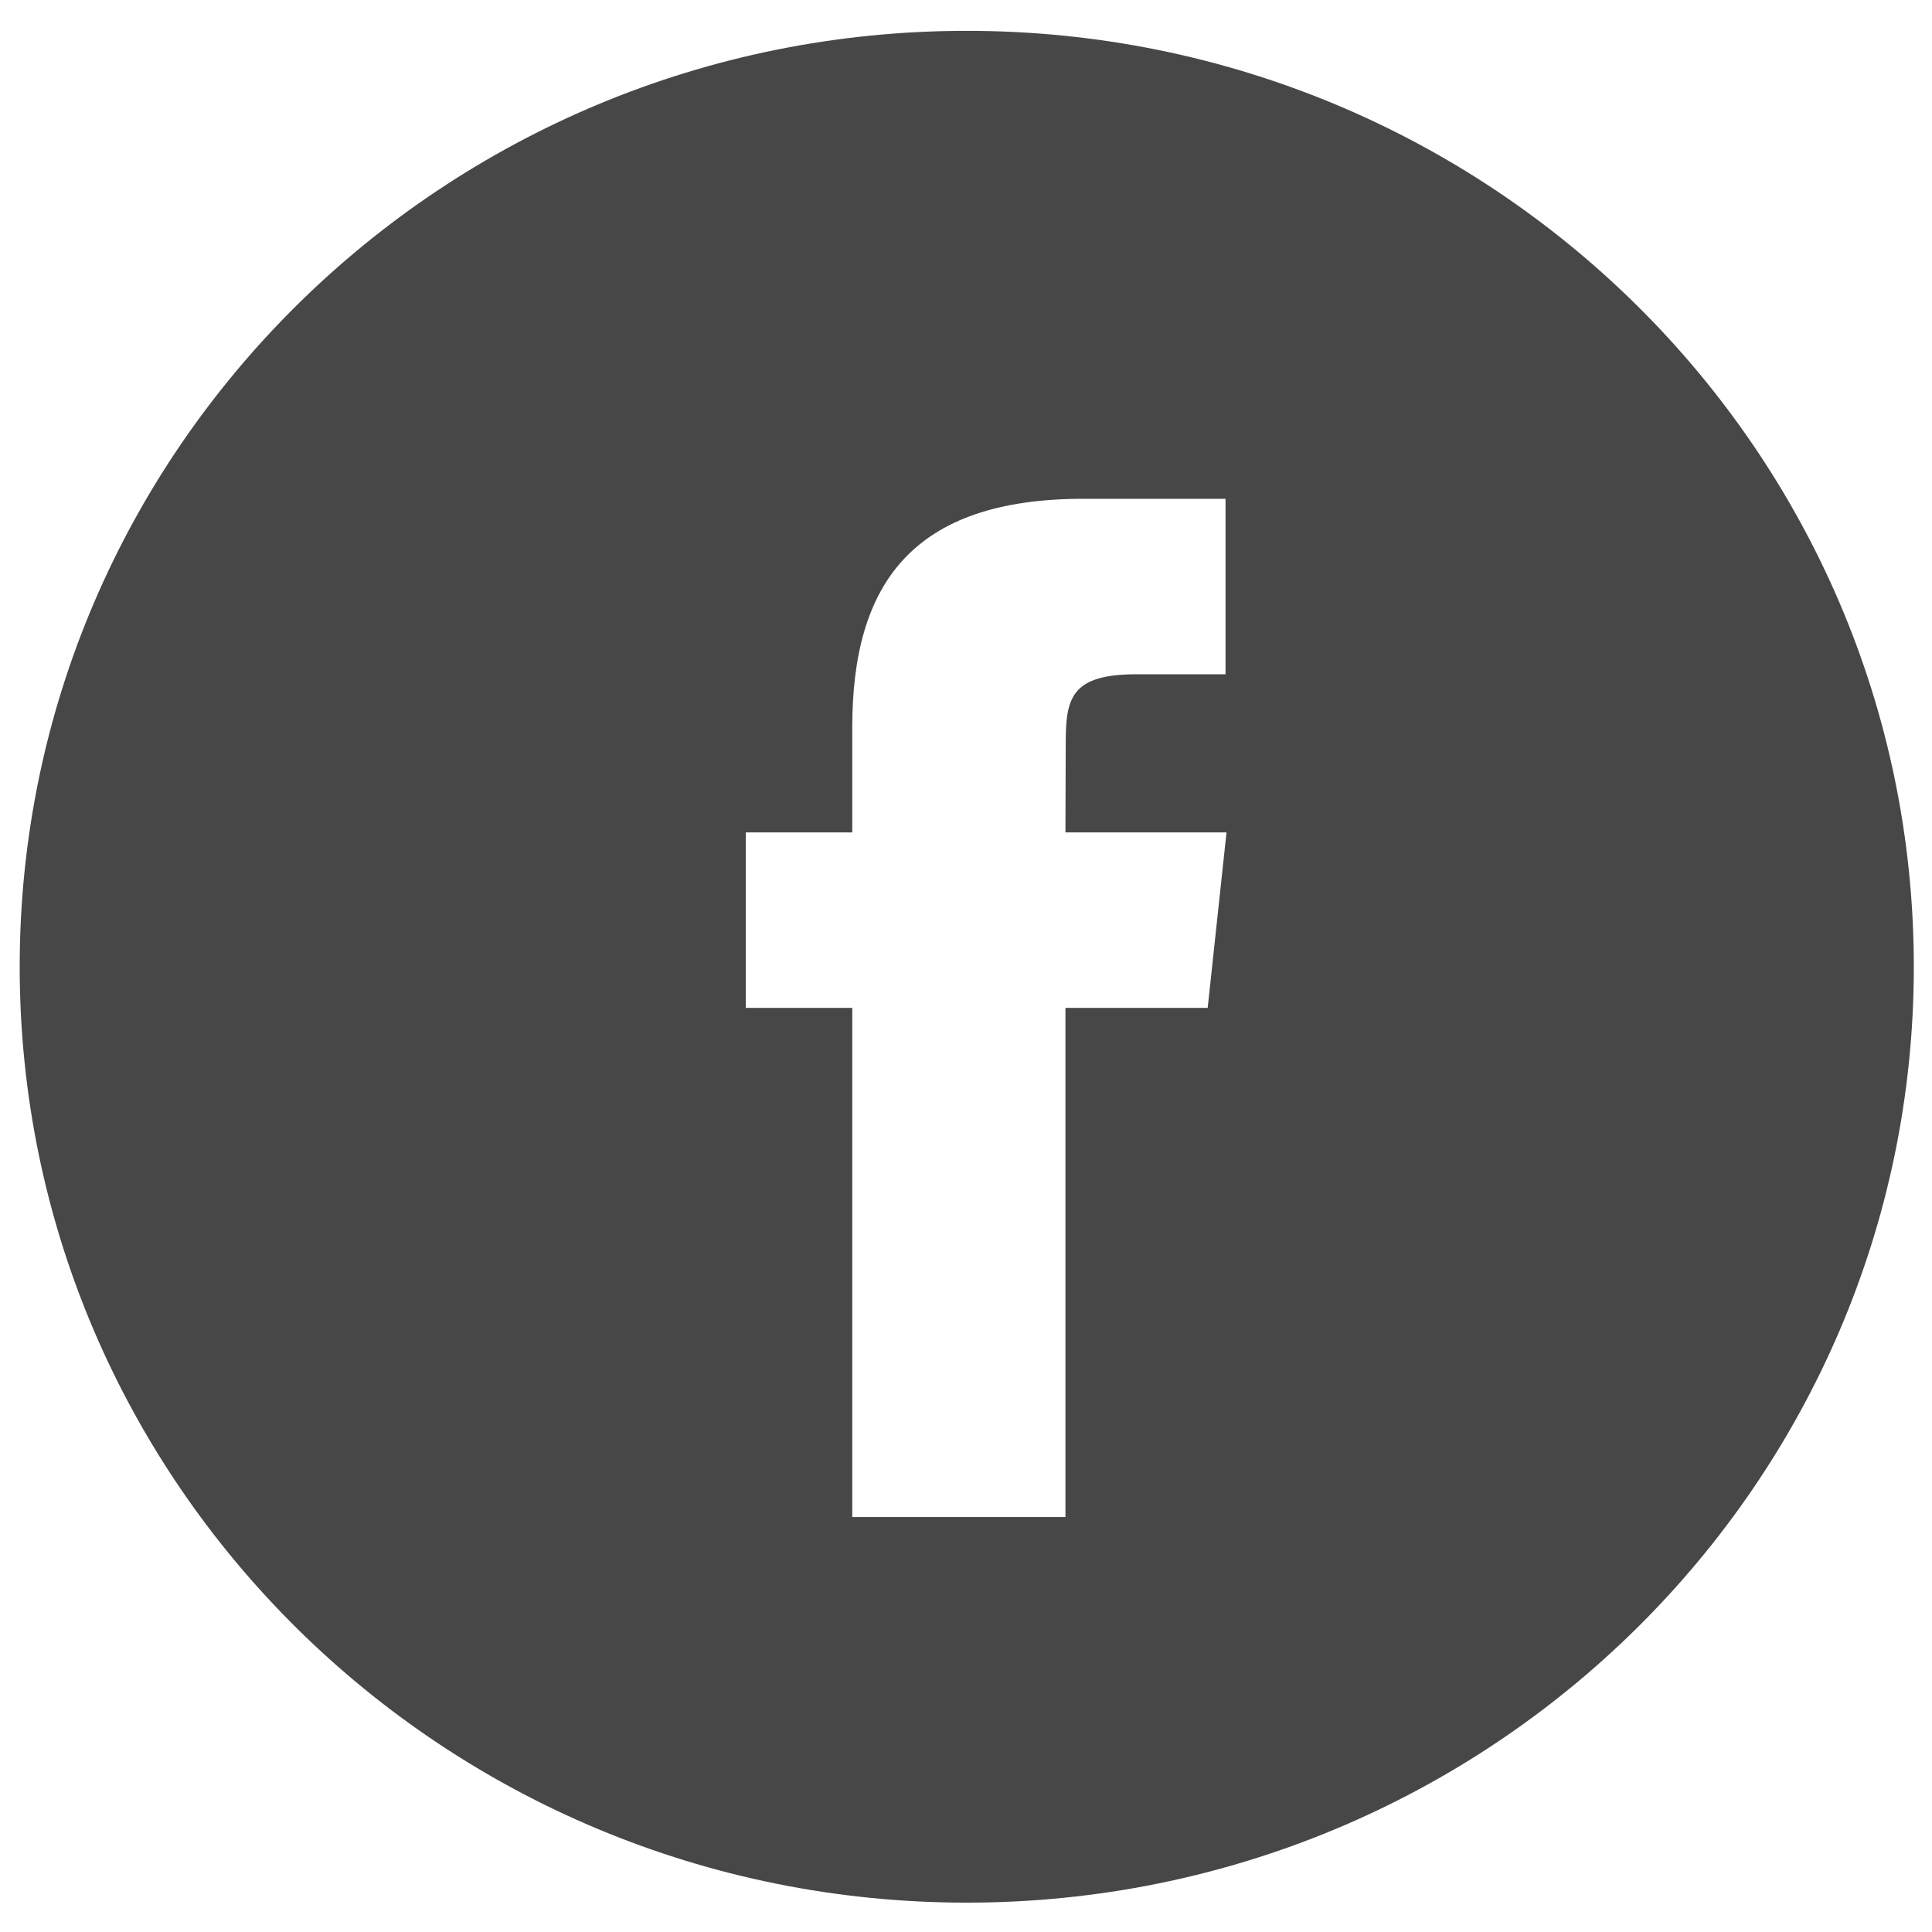
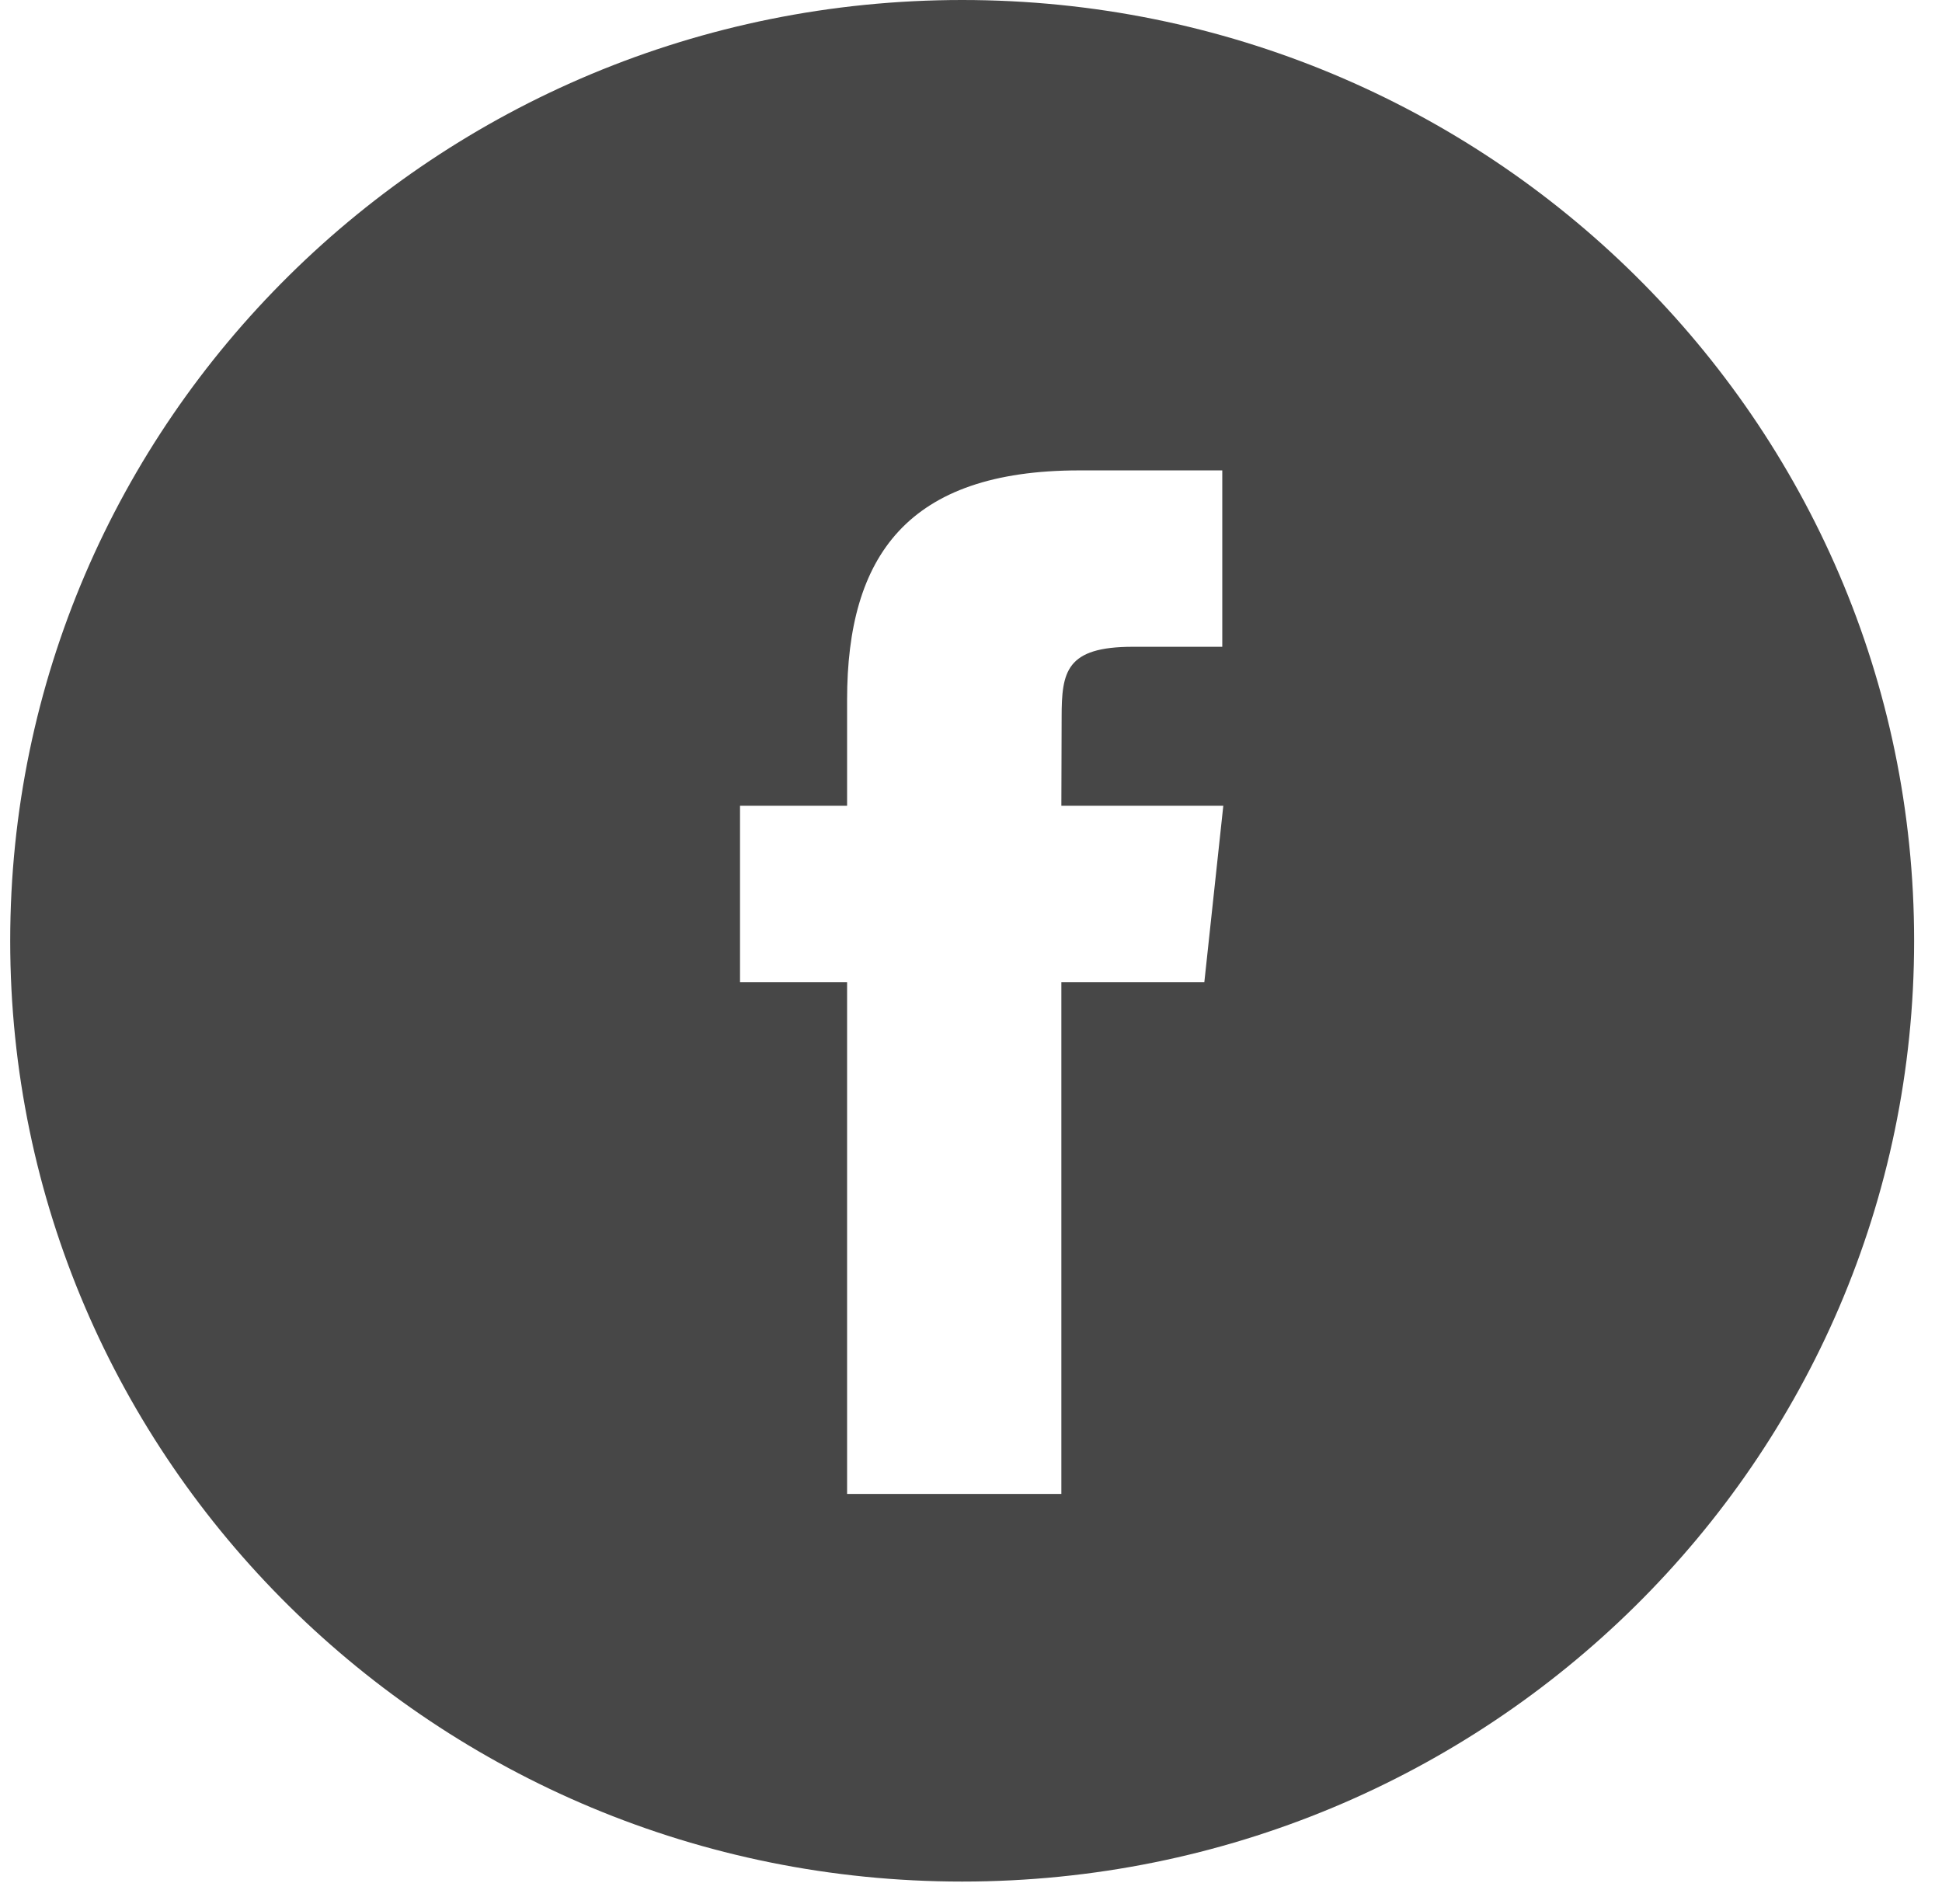
- <svg xmlns="http://www.w3.org/2000/svg" width="51" height="51" viewBox="0 0 51 51" fill="none">
-   <path fill-rule="evenodd" clip-rule="evenodd" d="M25.52 0.814C11.712 0.814 0.52 11.875 0.52 25.52C0.52 39.164 11.712 50.225 25.52 50.225C39.327 50.225 50.52 39.164 50.52 25.52C50.52 11.875 39.327 0.814 25.52 0.814ZM28.125 26.605V40.046H22.498V26.605H19.686V21.973H22.498V19.192C22.498 15.414 24.085 13.167 28.596 13.167H32.351V17.799H30.004C28.248 17.799 28.132 18.446 28.132 19.654L28.125 21.973H32.377L31.88 26.605H28.125Z" fill="#333333" fill-opacity="0.9" />
+ <svg xmlns="http://www.w3.org/2000/svg" width="51" height="50" viewBox="0 0 51 50" fill="none">
+   <path fill-rule="evenodd" clip-rule="evenodd" d="M25.268 0C11.46 0 0.268 11.061 0.268 24.706C0.268 38.35 11.46 49.411 25.268 49.411C39.075 49.411 50.268 38.35 50.268 24.706C50.268 11.061 39.075 0 25.268 0ZM27.873 25.791V39.232H22.246V25.791H19.434V21.159H22.246V18.378C22.246 14.6 23.833 12.353 28.344 12.353H32.099V16.985H29.752C27.996 16.985 27.88 17.633 27.88 18.84L27.873 21.159H32.126L31.628 25.791H27.873Z" fill="#333333" fill-opacity="0.9" />
</svg>
